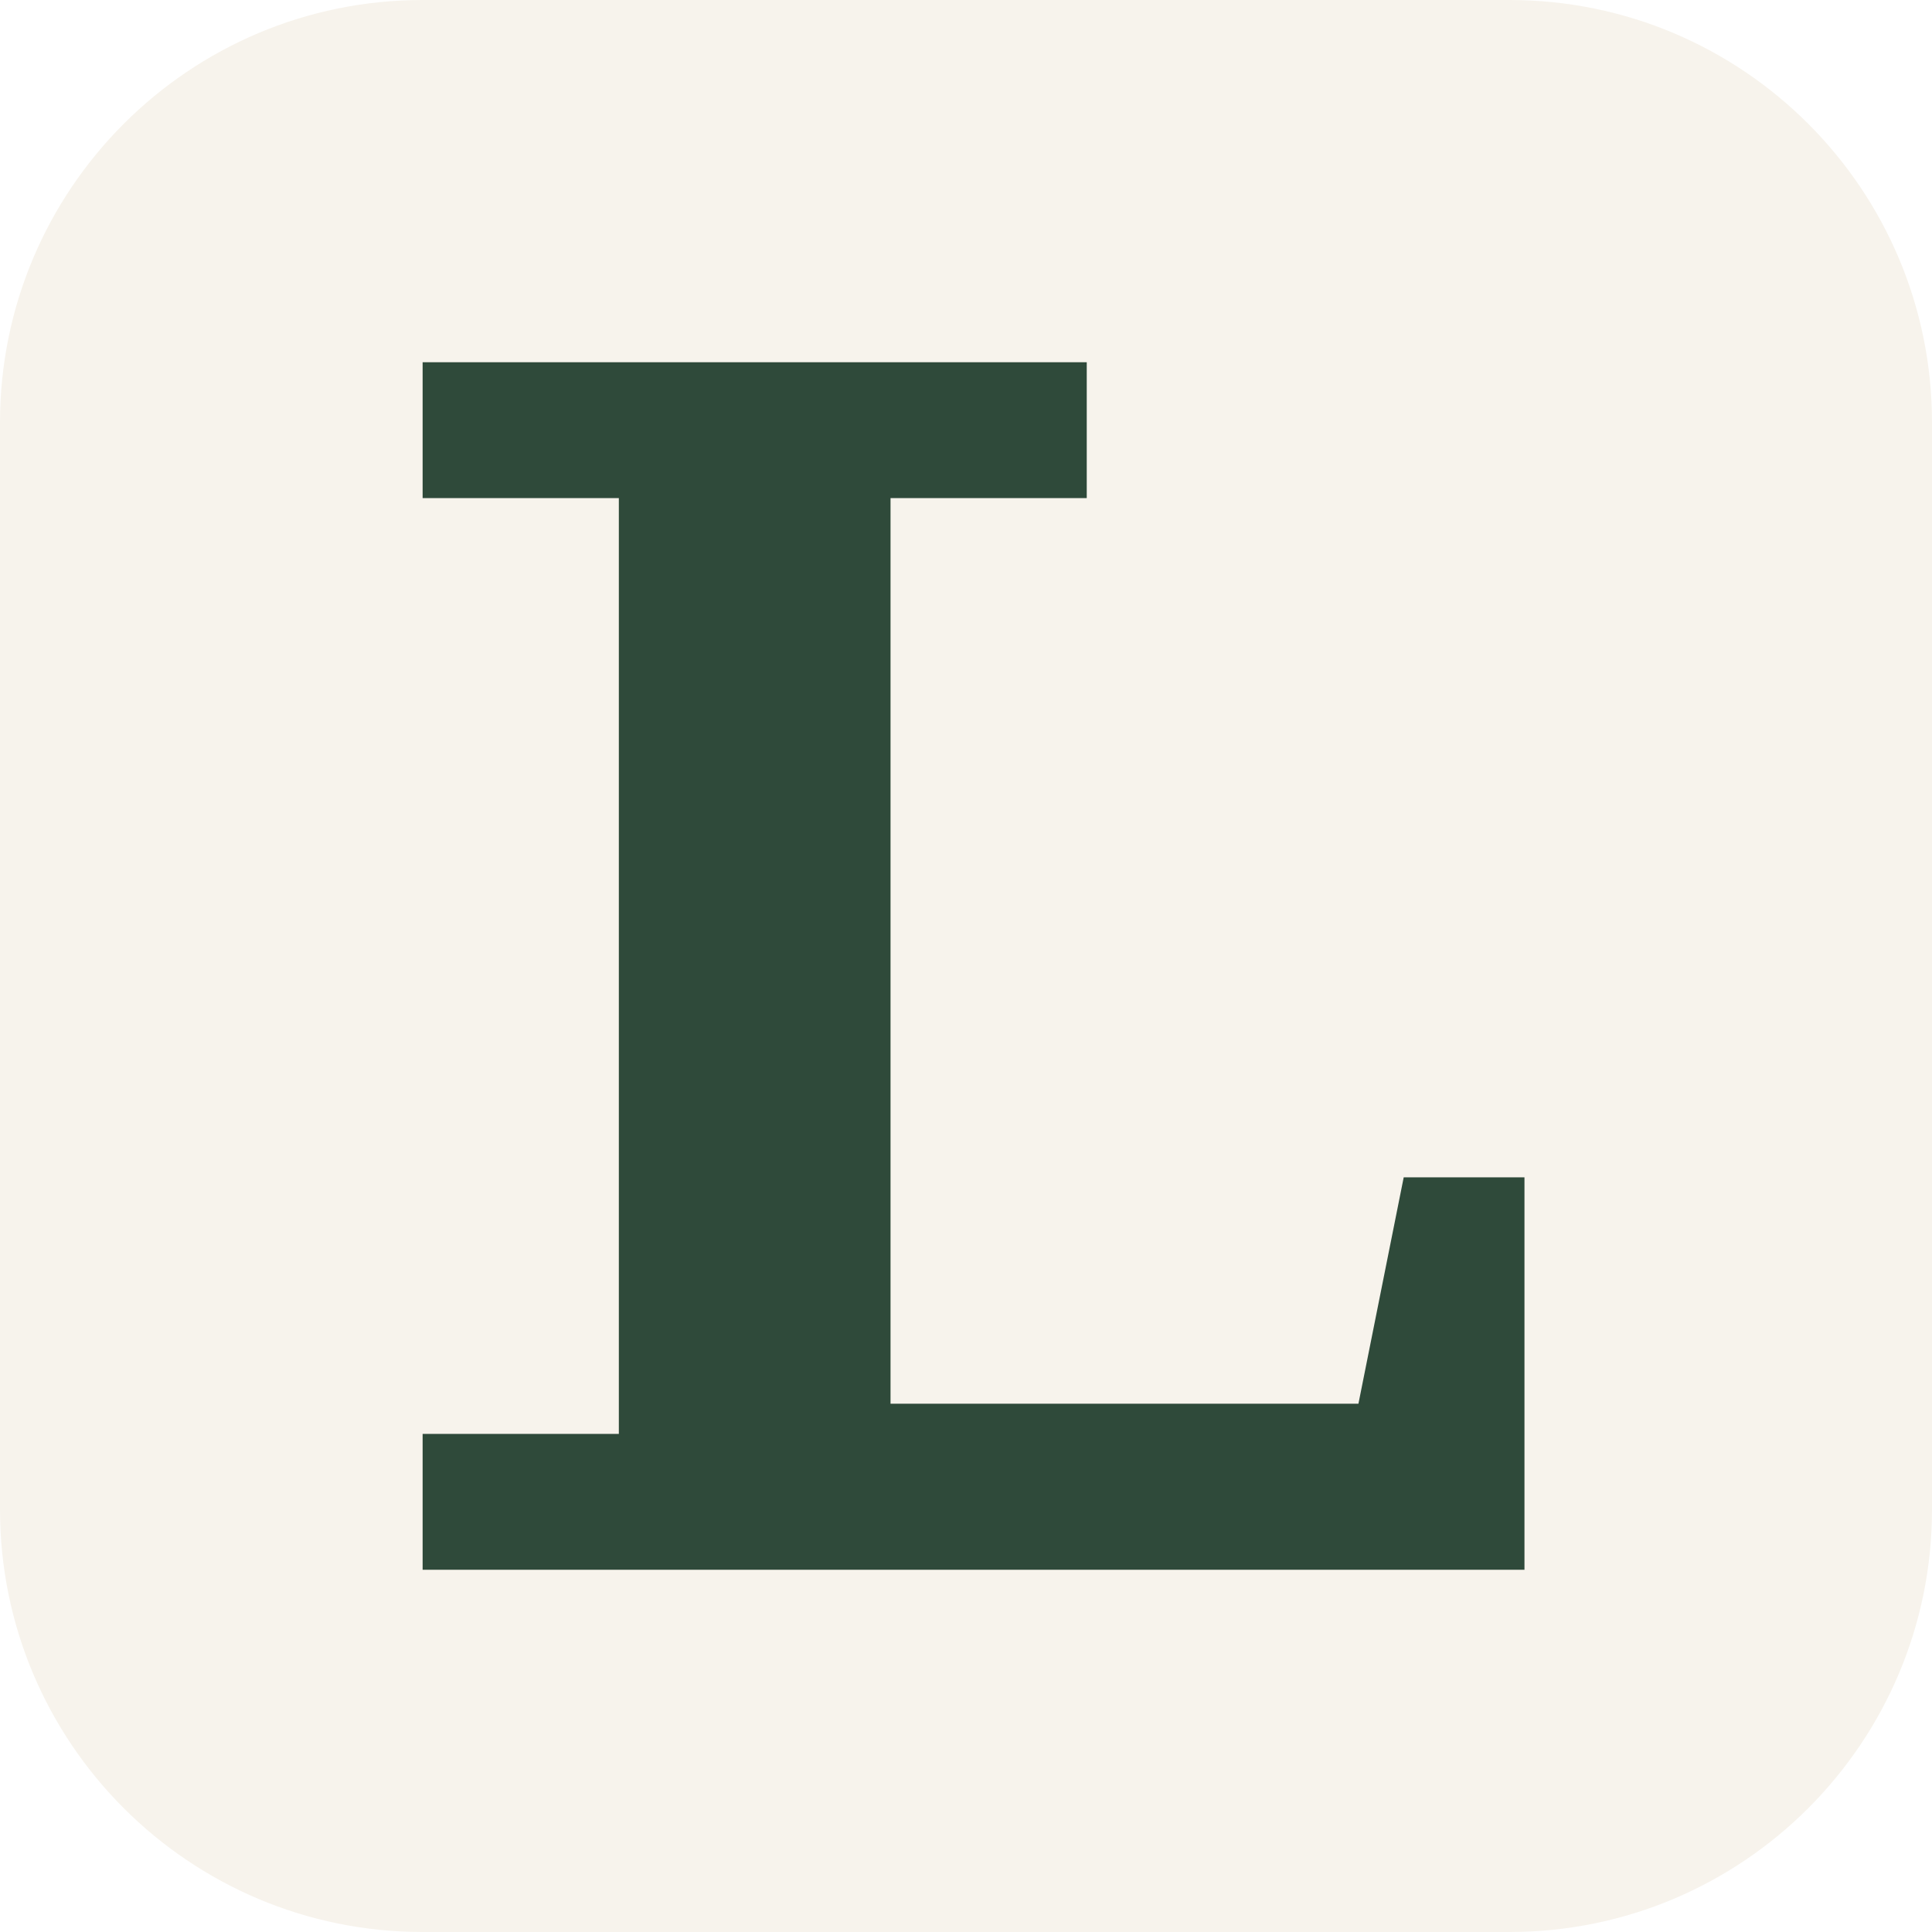
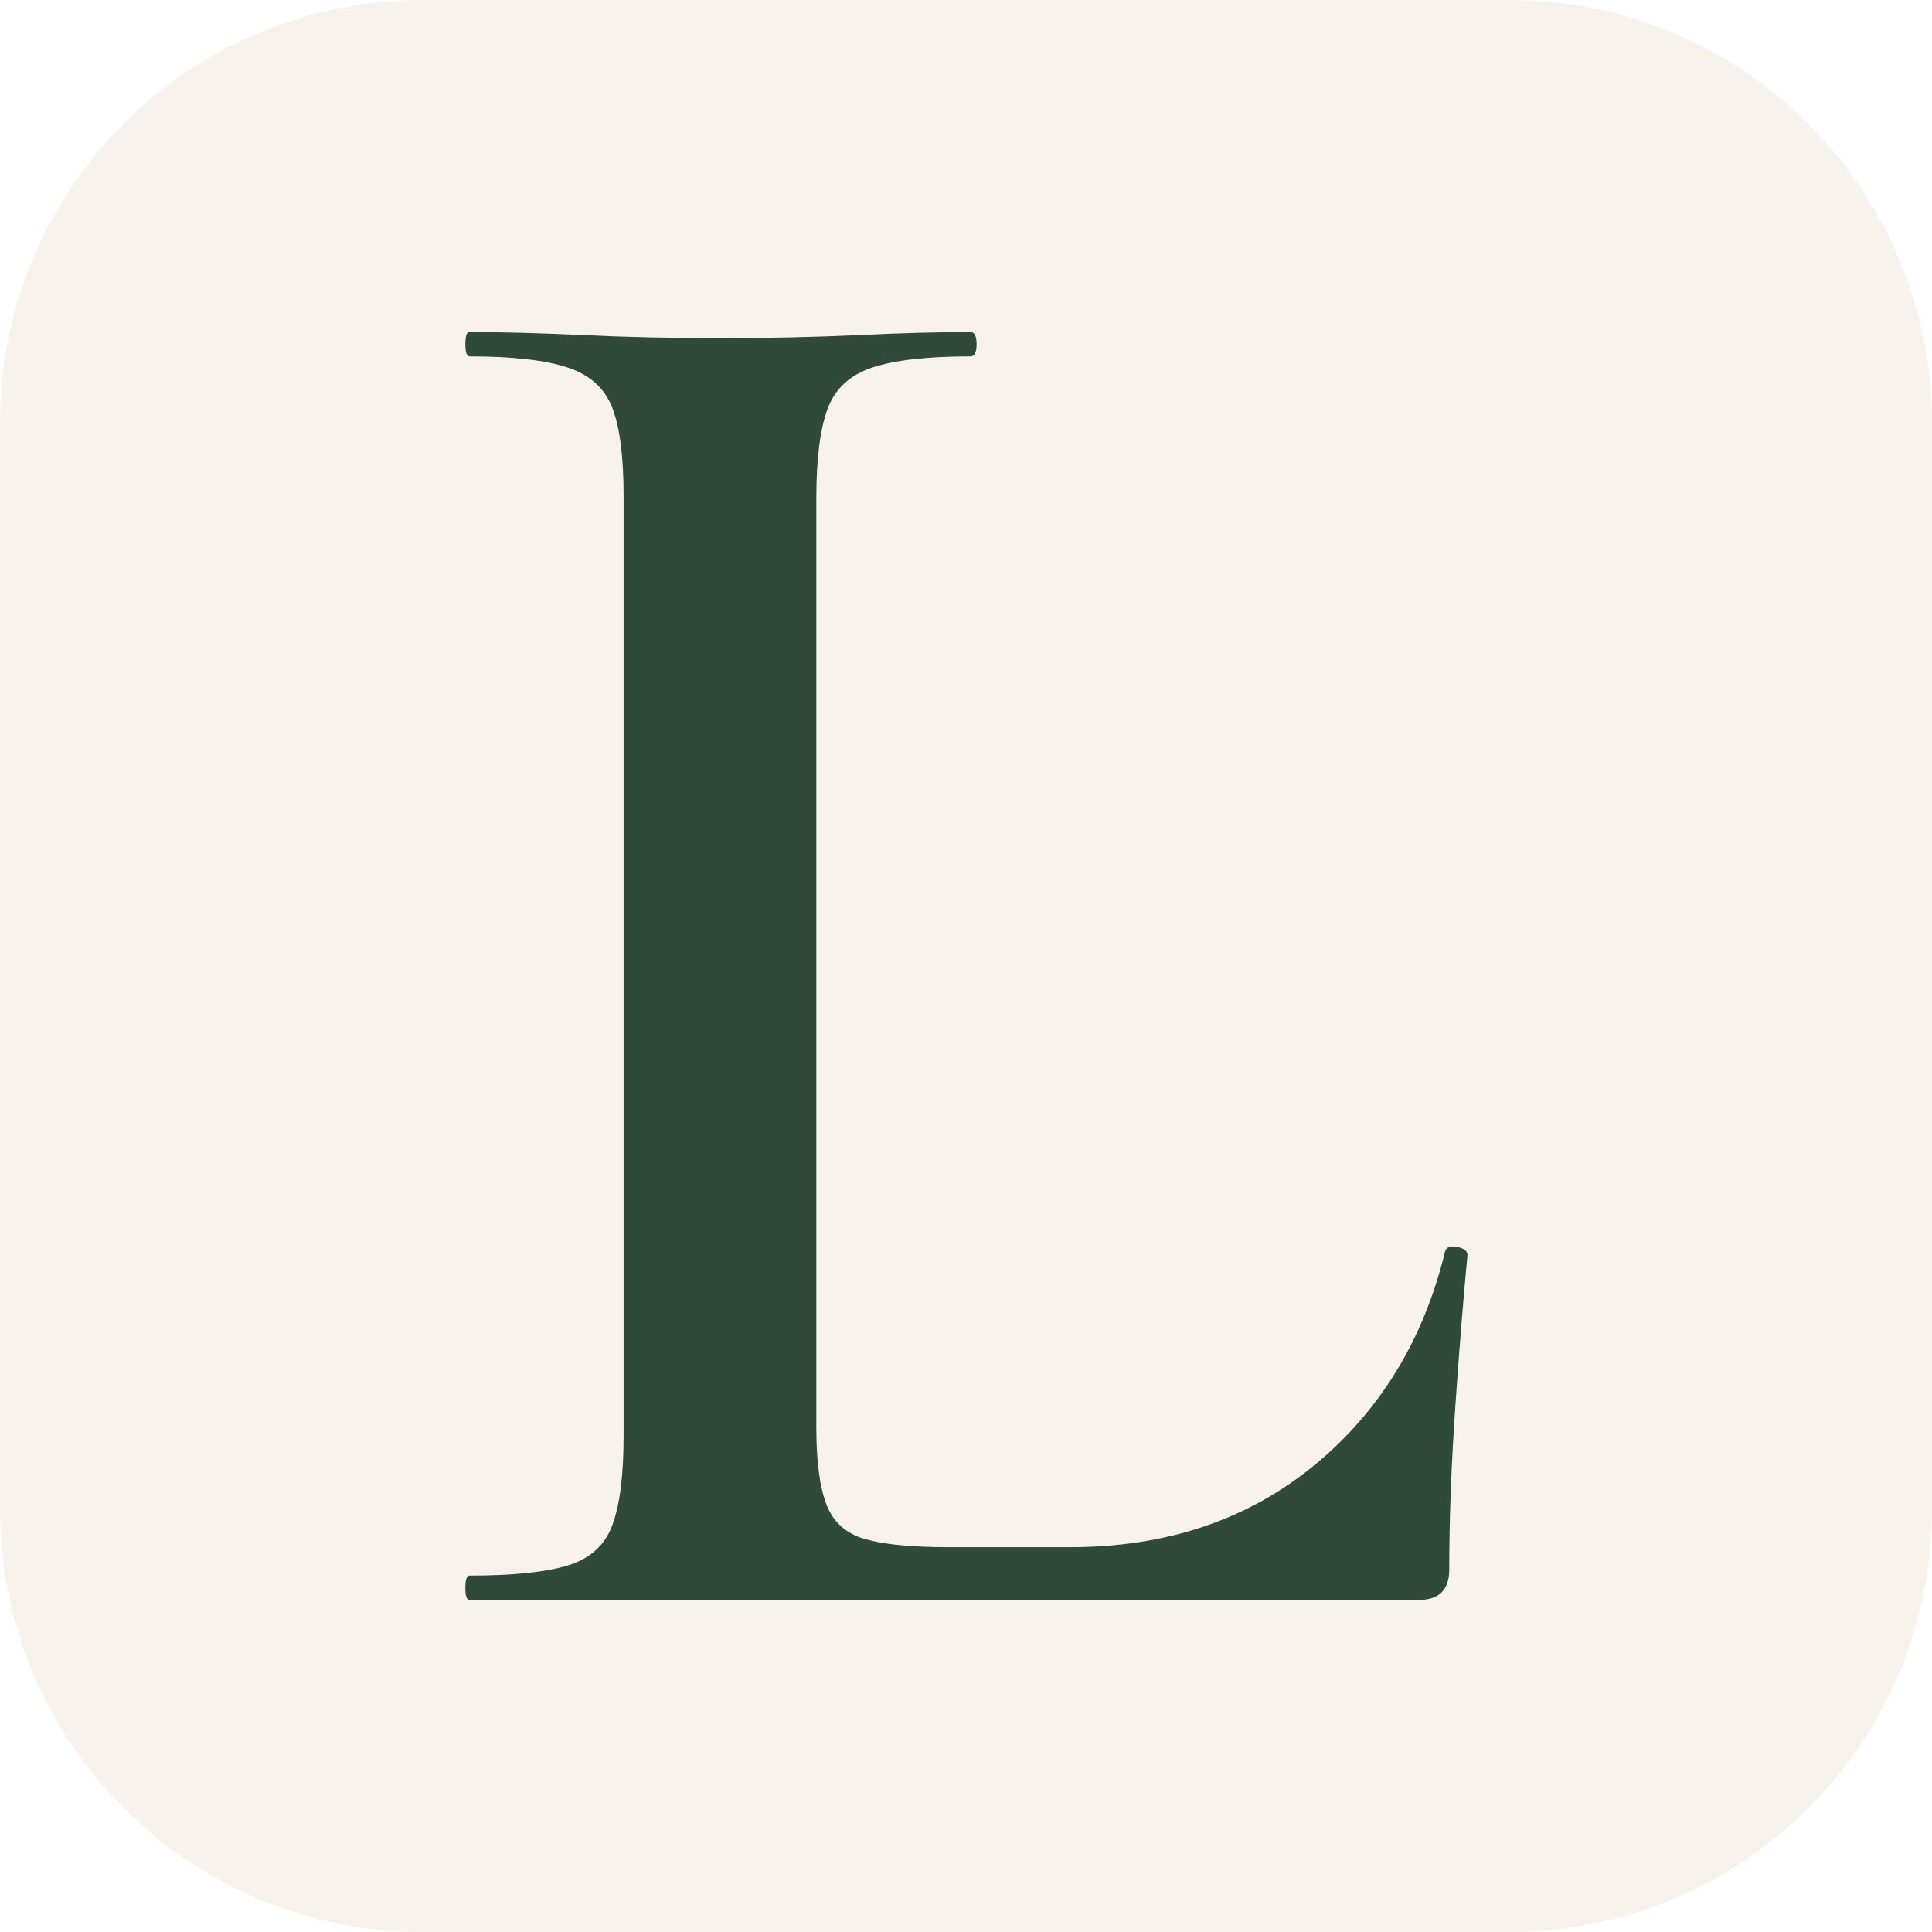
<svg xmlns="http://www.w3.org/2000/svg" viewBox="0 0 64 64">
  <rect width="64" height="64" rx="14" fill="#F7F3EC" />
-   <path fill="#2F4A3A" d="M14 12H36V16.5H29.5V46.5H45L46.5 39H50.5V52H14V47.5H20.5V16.5H14Z" />
+   <path fill="#2F4A3A" transform="translate(13.4 53) scale(0.0672 -0.0672)" d="M203 543V85Q203 60 208.0 47.0Q213 34 227.0 30.0Q241 26 268 26H328Q399 26 448.0 66.0Q497 106 513 172Q514 175 519.0 174.0Q524 173 524 170Q521 139 518.0 95.5Q515 52 515 15Q515 0 500 0H32Q30 0 30.0 6.0Q30 12 32 12Q64 12 80.5 17.0Q97 22 102.5 37.0Q108 52 108 81V544Q108 573 102.5 587.5Q97 602 80.5 607.5Q64 613 32 613Q30 613 30.0 619.0Q30 625 32 625Q56 625 88.0 623.5Q120 622 155 622Q192 622 223.5 623.5Q255 625 279 625Q282 625 282.0 619.0Q282 613 279 613Q247 613 230.5 607.5Q214 602 208.5 587.0Q203 572 203 543Z" />
</svg>
